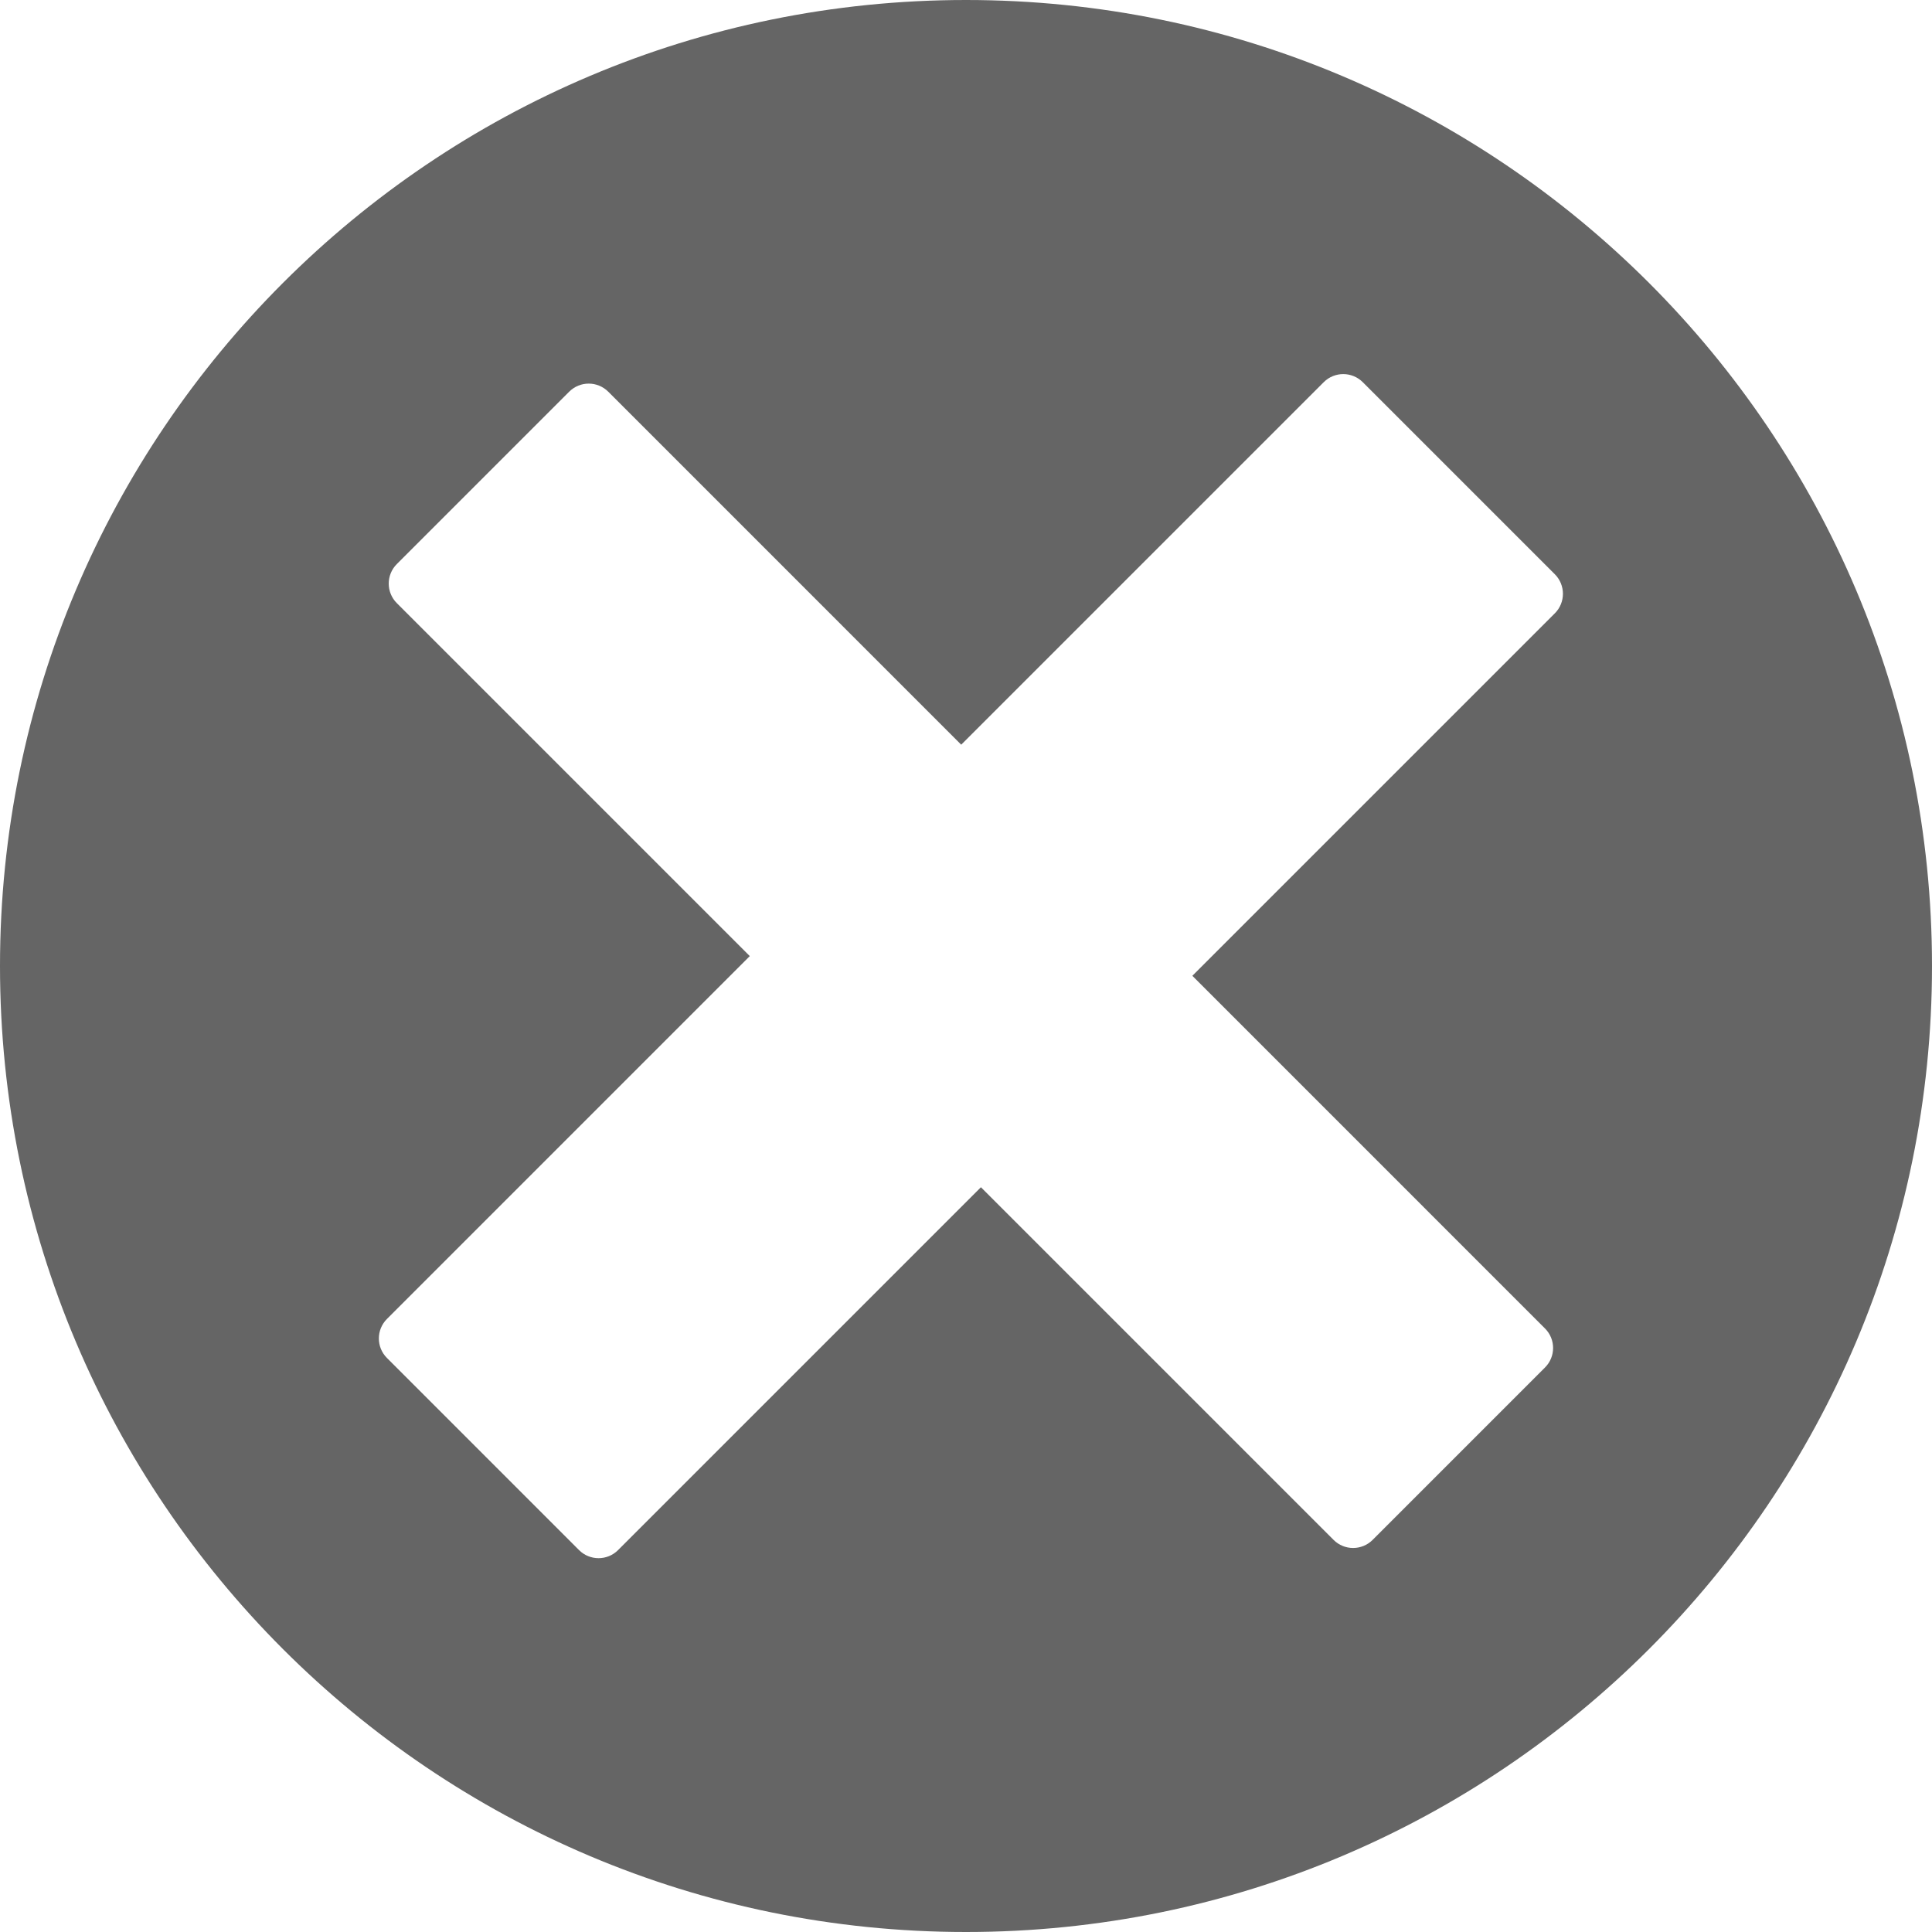
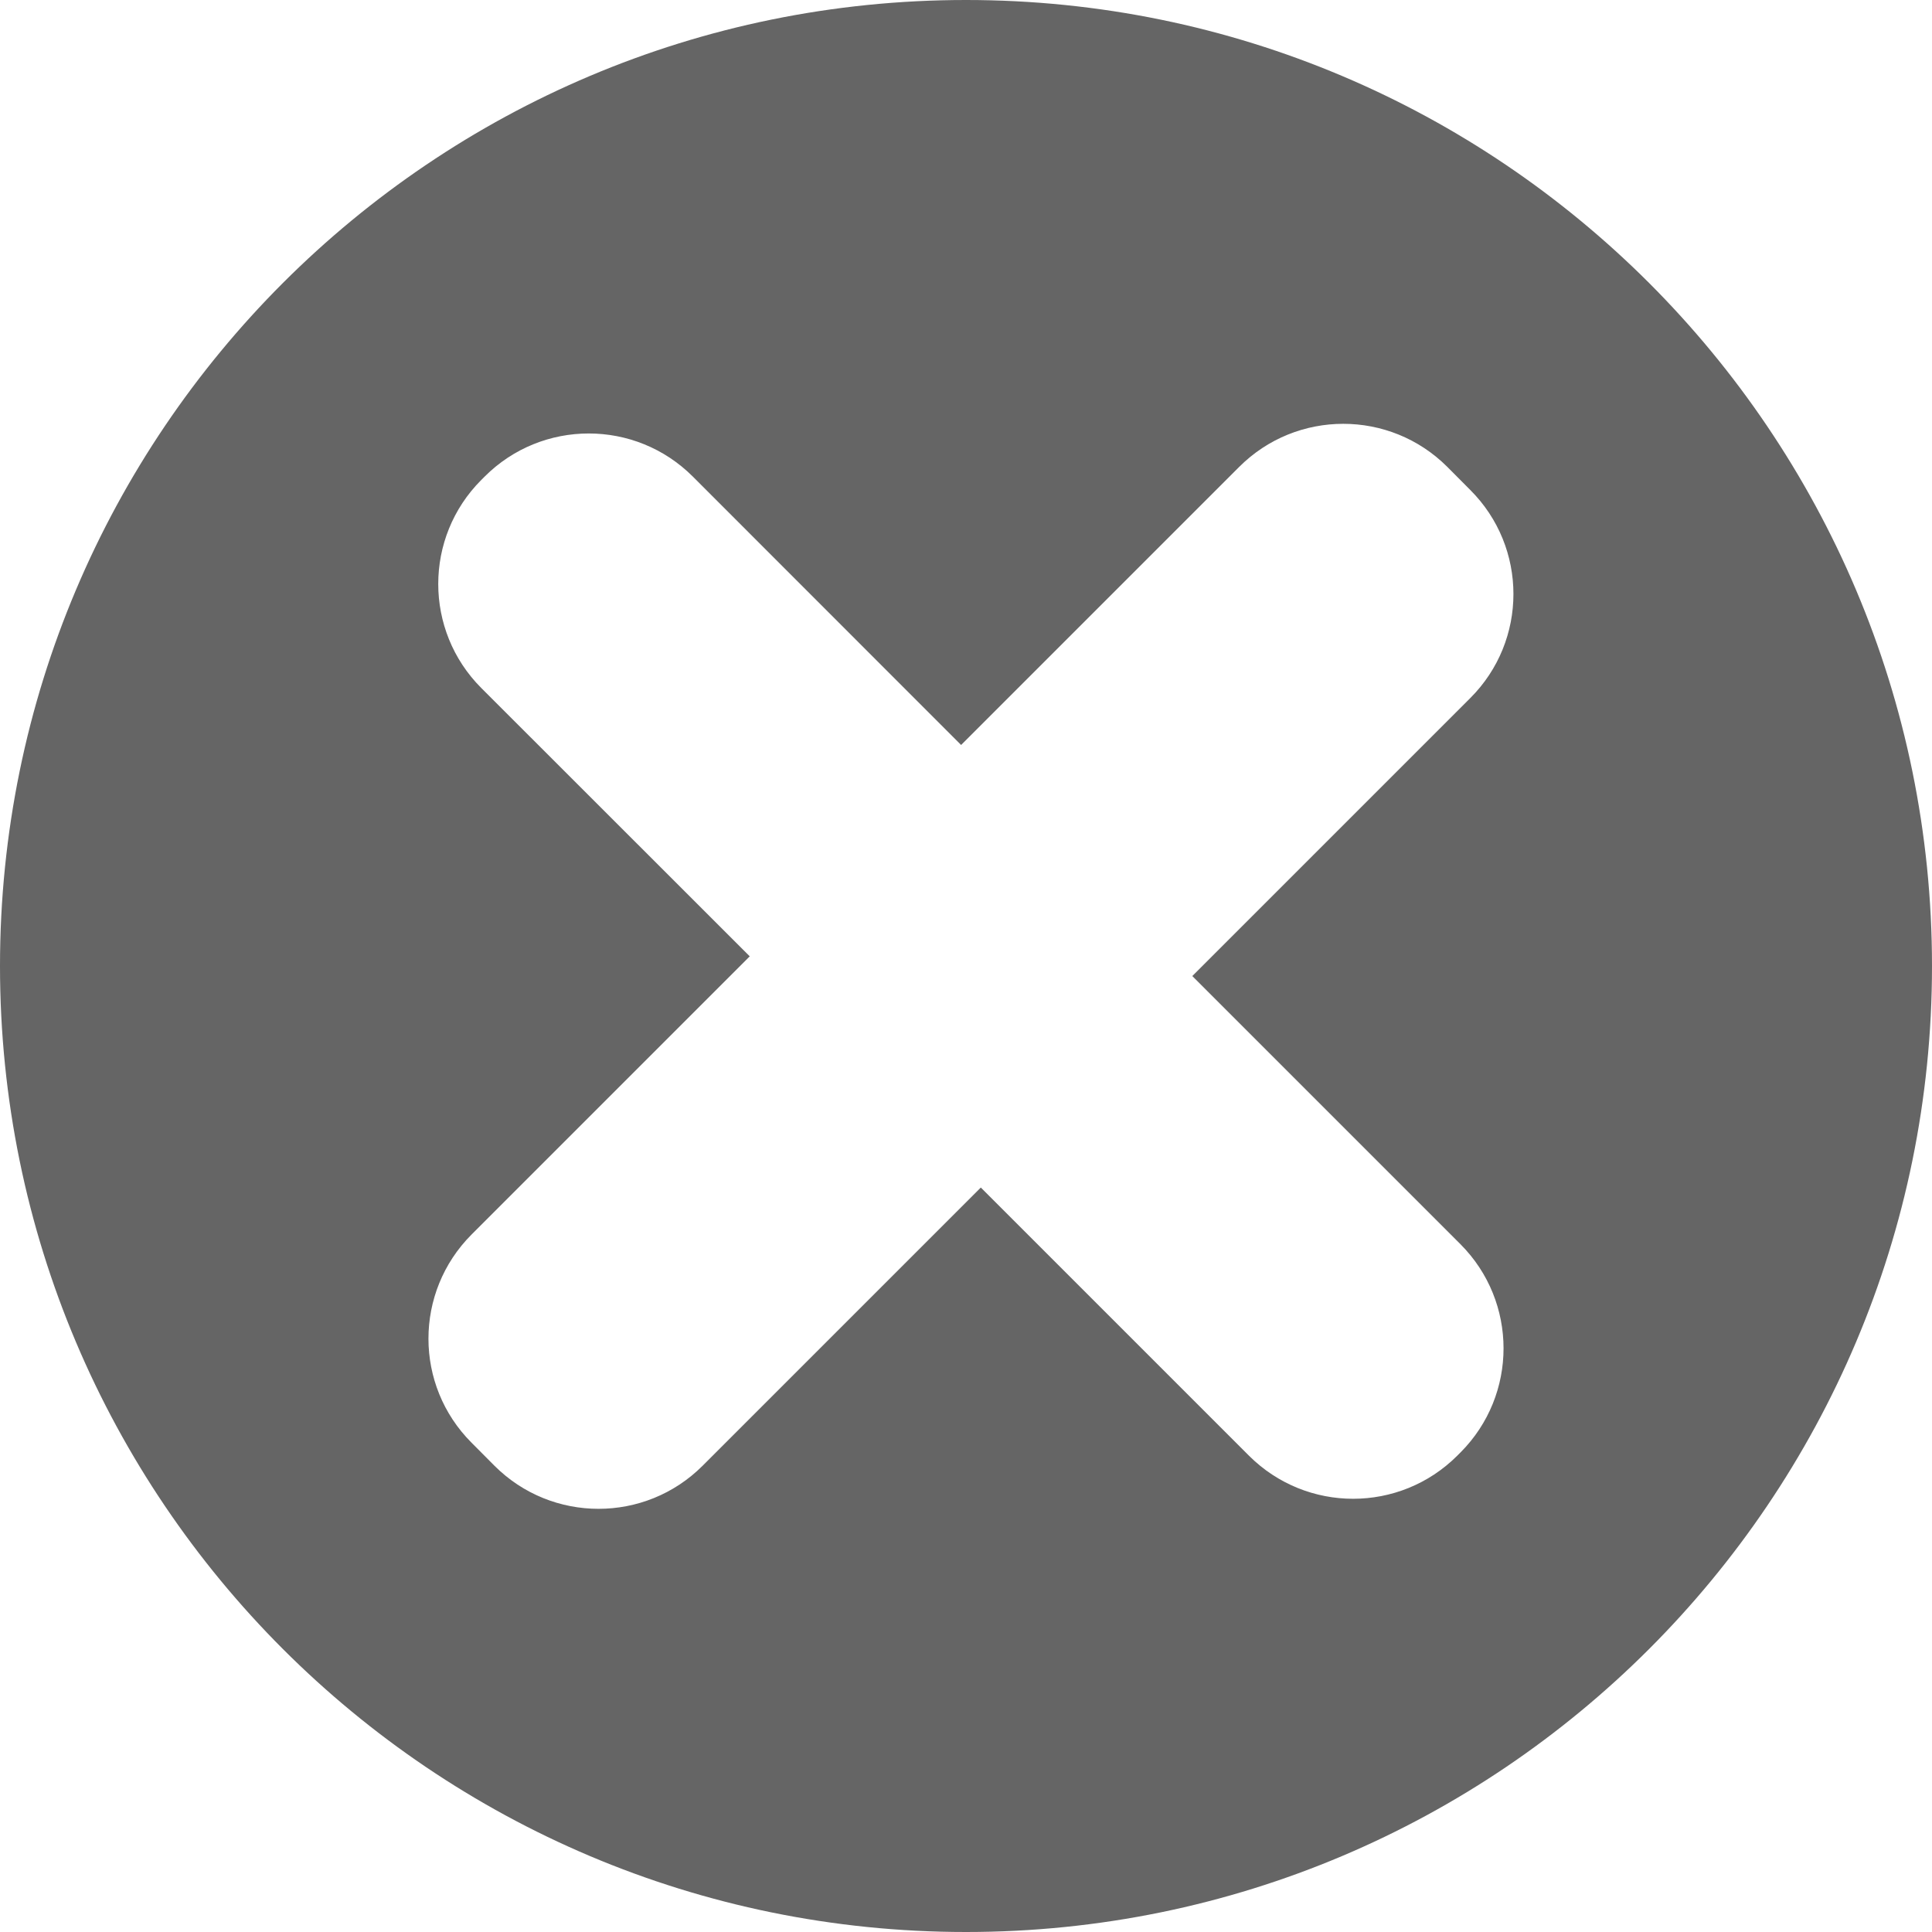
- <svg xmlns="http://www.w3.org/2000/svg" width="80" height="80" viewBox="0 0 80 80" fill="none">
-   <path fill-rule="evenodd" clip-rule="evenodd" d="M80 40C80 62.091 62.091 80 40 80C17.909 80 0 62.091 0 40C0 17.909 17.909 0 40 0C62.091 0 80 17.909 80 40ZM16.431 24.974C15.985 24.527 15.985 23.804 16.431 23.357L23.569 16.219C24.016 15.773 24.739 15.773 25.186 16.219L39.802 30.836L54.813 15.825C55.259 15.379 55.983 15.379 56.429 15.825L64.383 23.779C64.829 24.226 64.829 24.949 64.383 25.396L49.373 40.406L63.975 55.009C64.422 55.455 64.422 56.179 63.975 56.625L56.837 63.764C56.391 64.21 55.667 64.21 55.221 63.764L40.618 49.161L25.593 64.186C25.147 64.632 24.423 64.632 23.977 64.186L16.023 56.231C15.576 55.785 15.576 55.061 16.023 54.615L31.047 39.59L16.431 24.974Z" fill="#656565" />
+ <svg xmlns="http://www.w3.org/2000/svg" width="15" height="15" viewBox="0 0 15 15" fill="none">
+   <path fill-rule="evenodd" clip-rule="evenodd" d="M15 7.5C15 11.642 11.642 15 7.5 15C3.358 15 0 11.642 0 7.5C0 3.358 3.358 0 7.5 0C11.642 0 15 3.358 15 7.5ZM3.737 5.342C3.291 4.896 3.291 4.172 3.737 3.726L3.763 3.7C4.209 3.254 4.933 3.254 5.379 3.7L7.462 5.784L9.621 3.625C10.067 3.179 10.791 3.179 11.237 3.625L11.415 3.804C11.862 4.25 11.862 4.974 11.415 5.42L9.257 7.578L11.339 9.66C11.785 10.107 11.785 10.83 11.339 11.277L11.314 11.302C10.867 11.748 10.144 11.748 9.697 11.302L7.615 9.22L5.455 11.38C5.009 11.826 4.285 11.826 3.839 11.38L3.661 11.201C3.215 10.755 3.215 10.032 3.661 9.585L5.821 7.425L3.737 5.342Z" fill="#656565" />
</svg>
